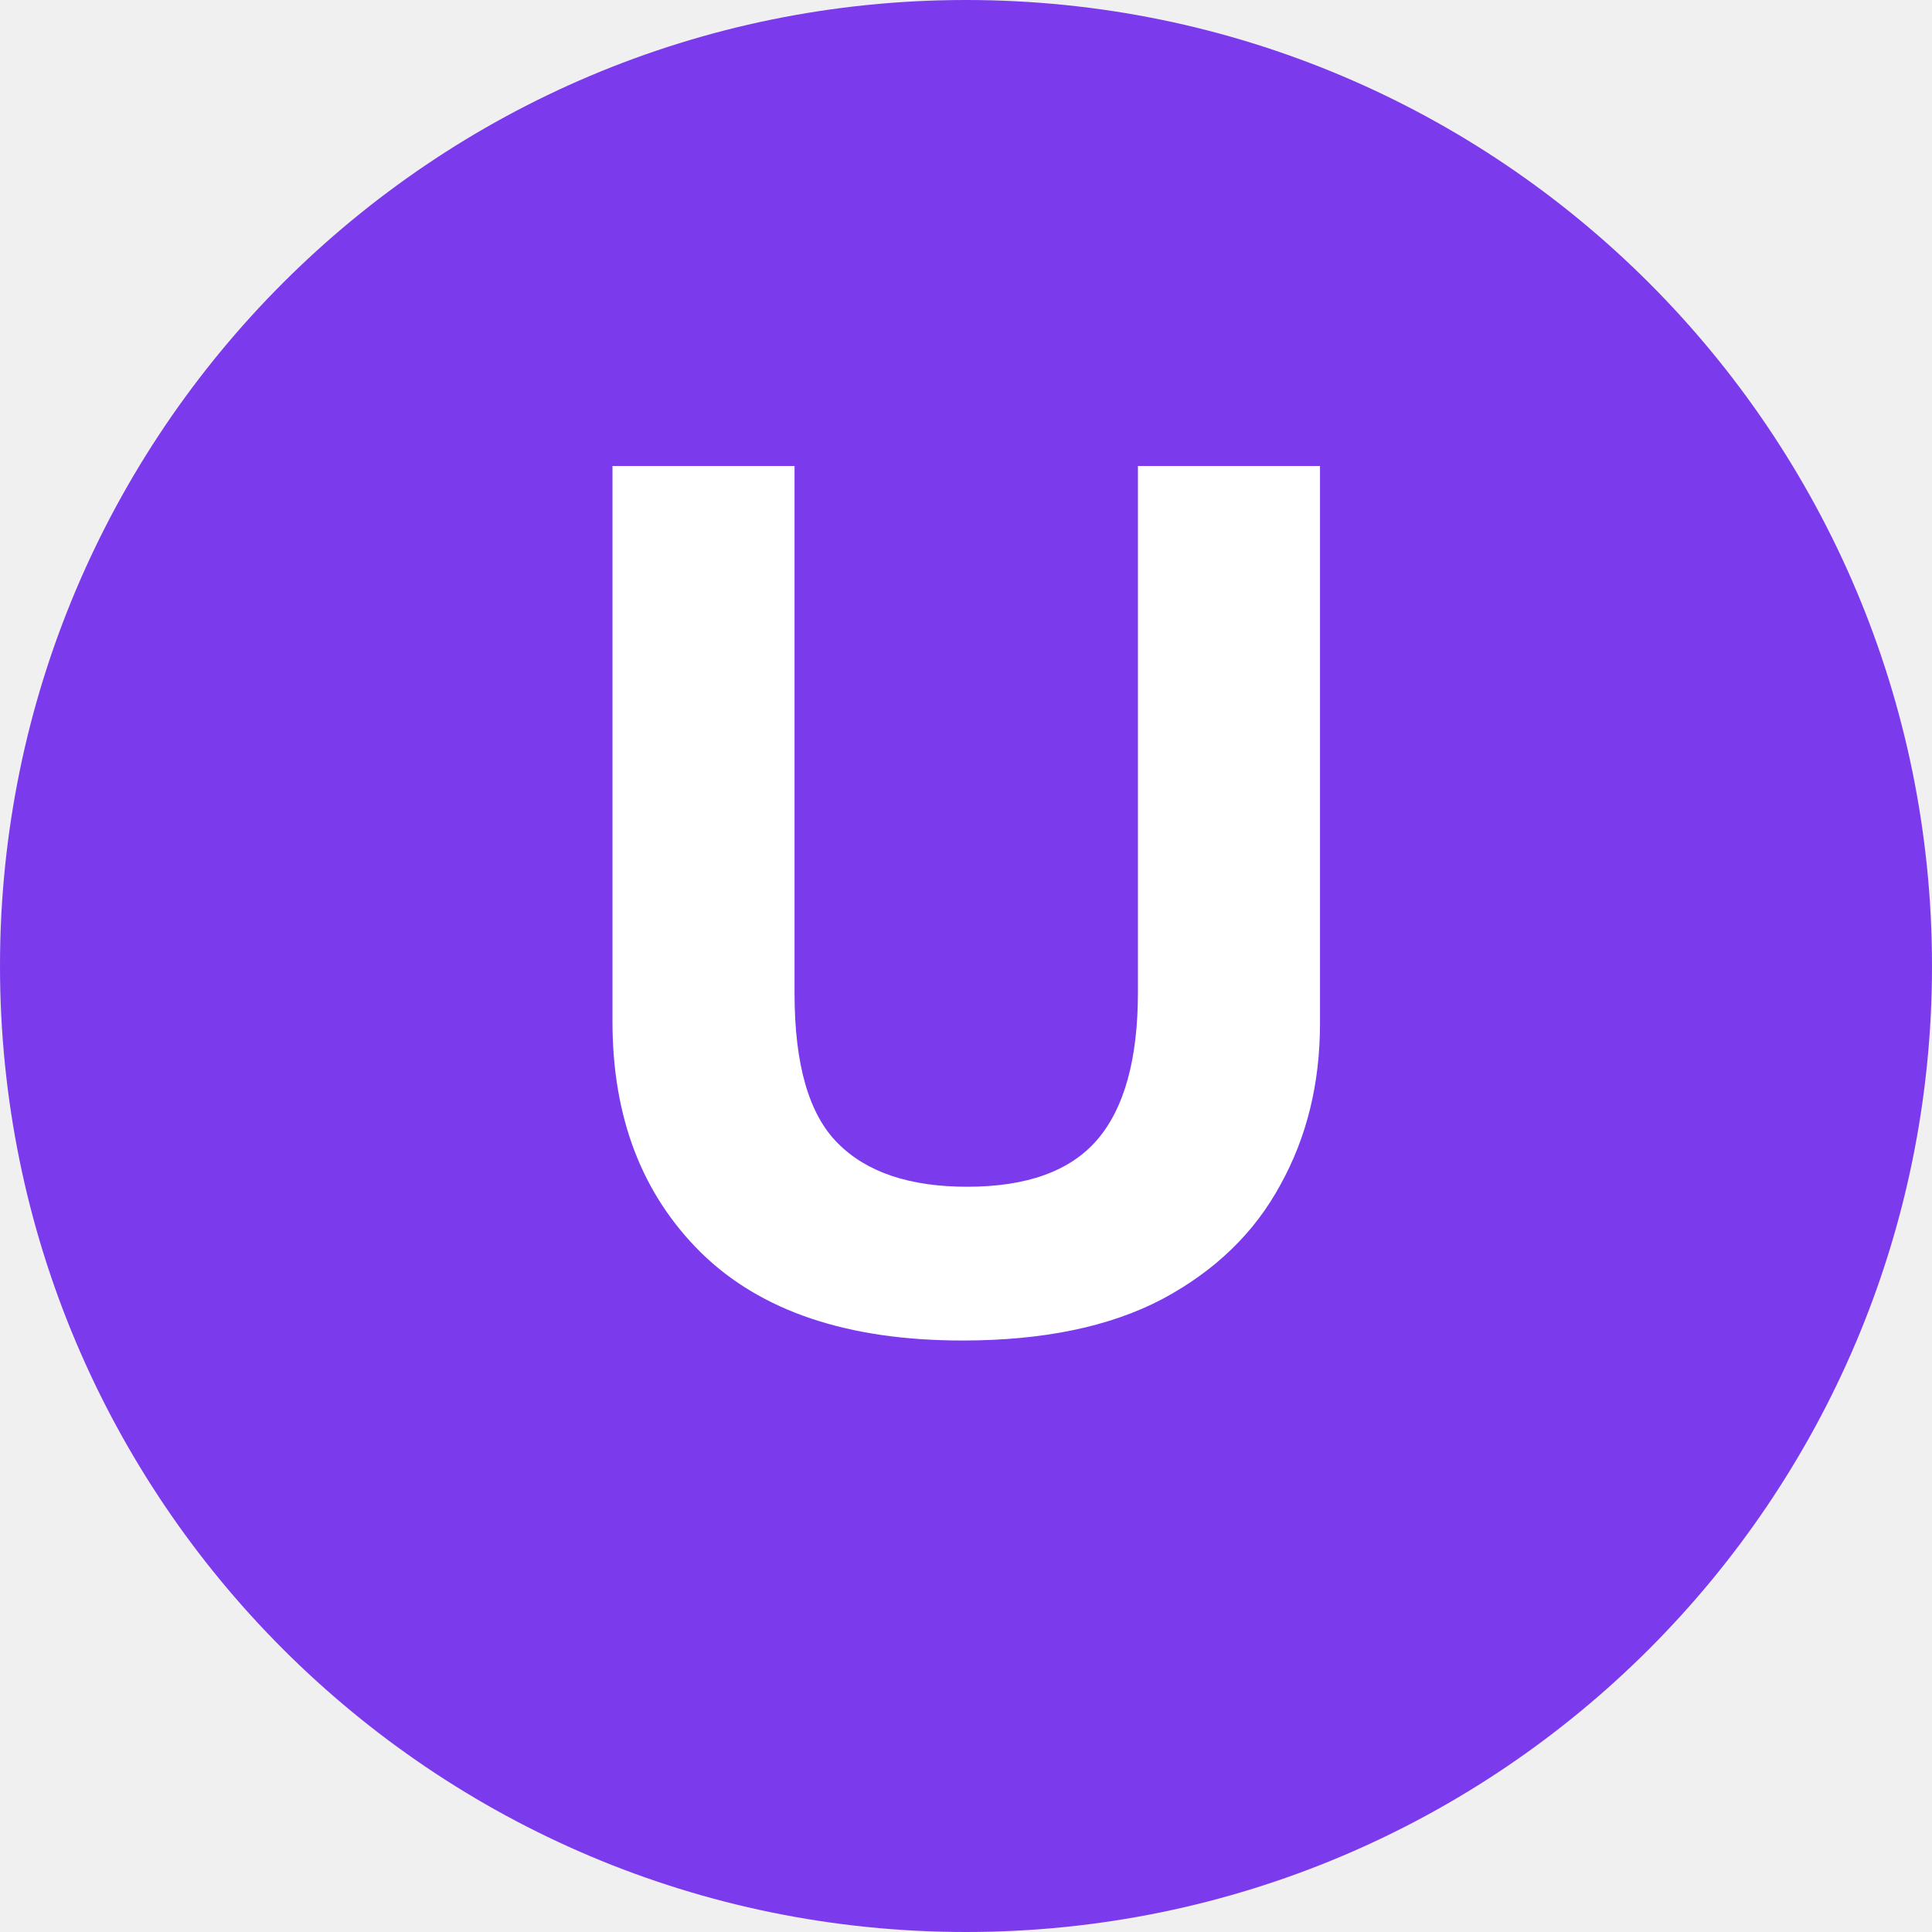
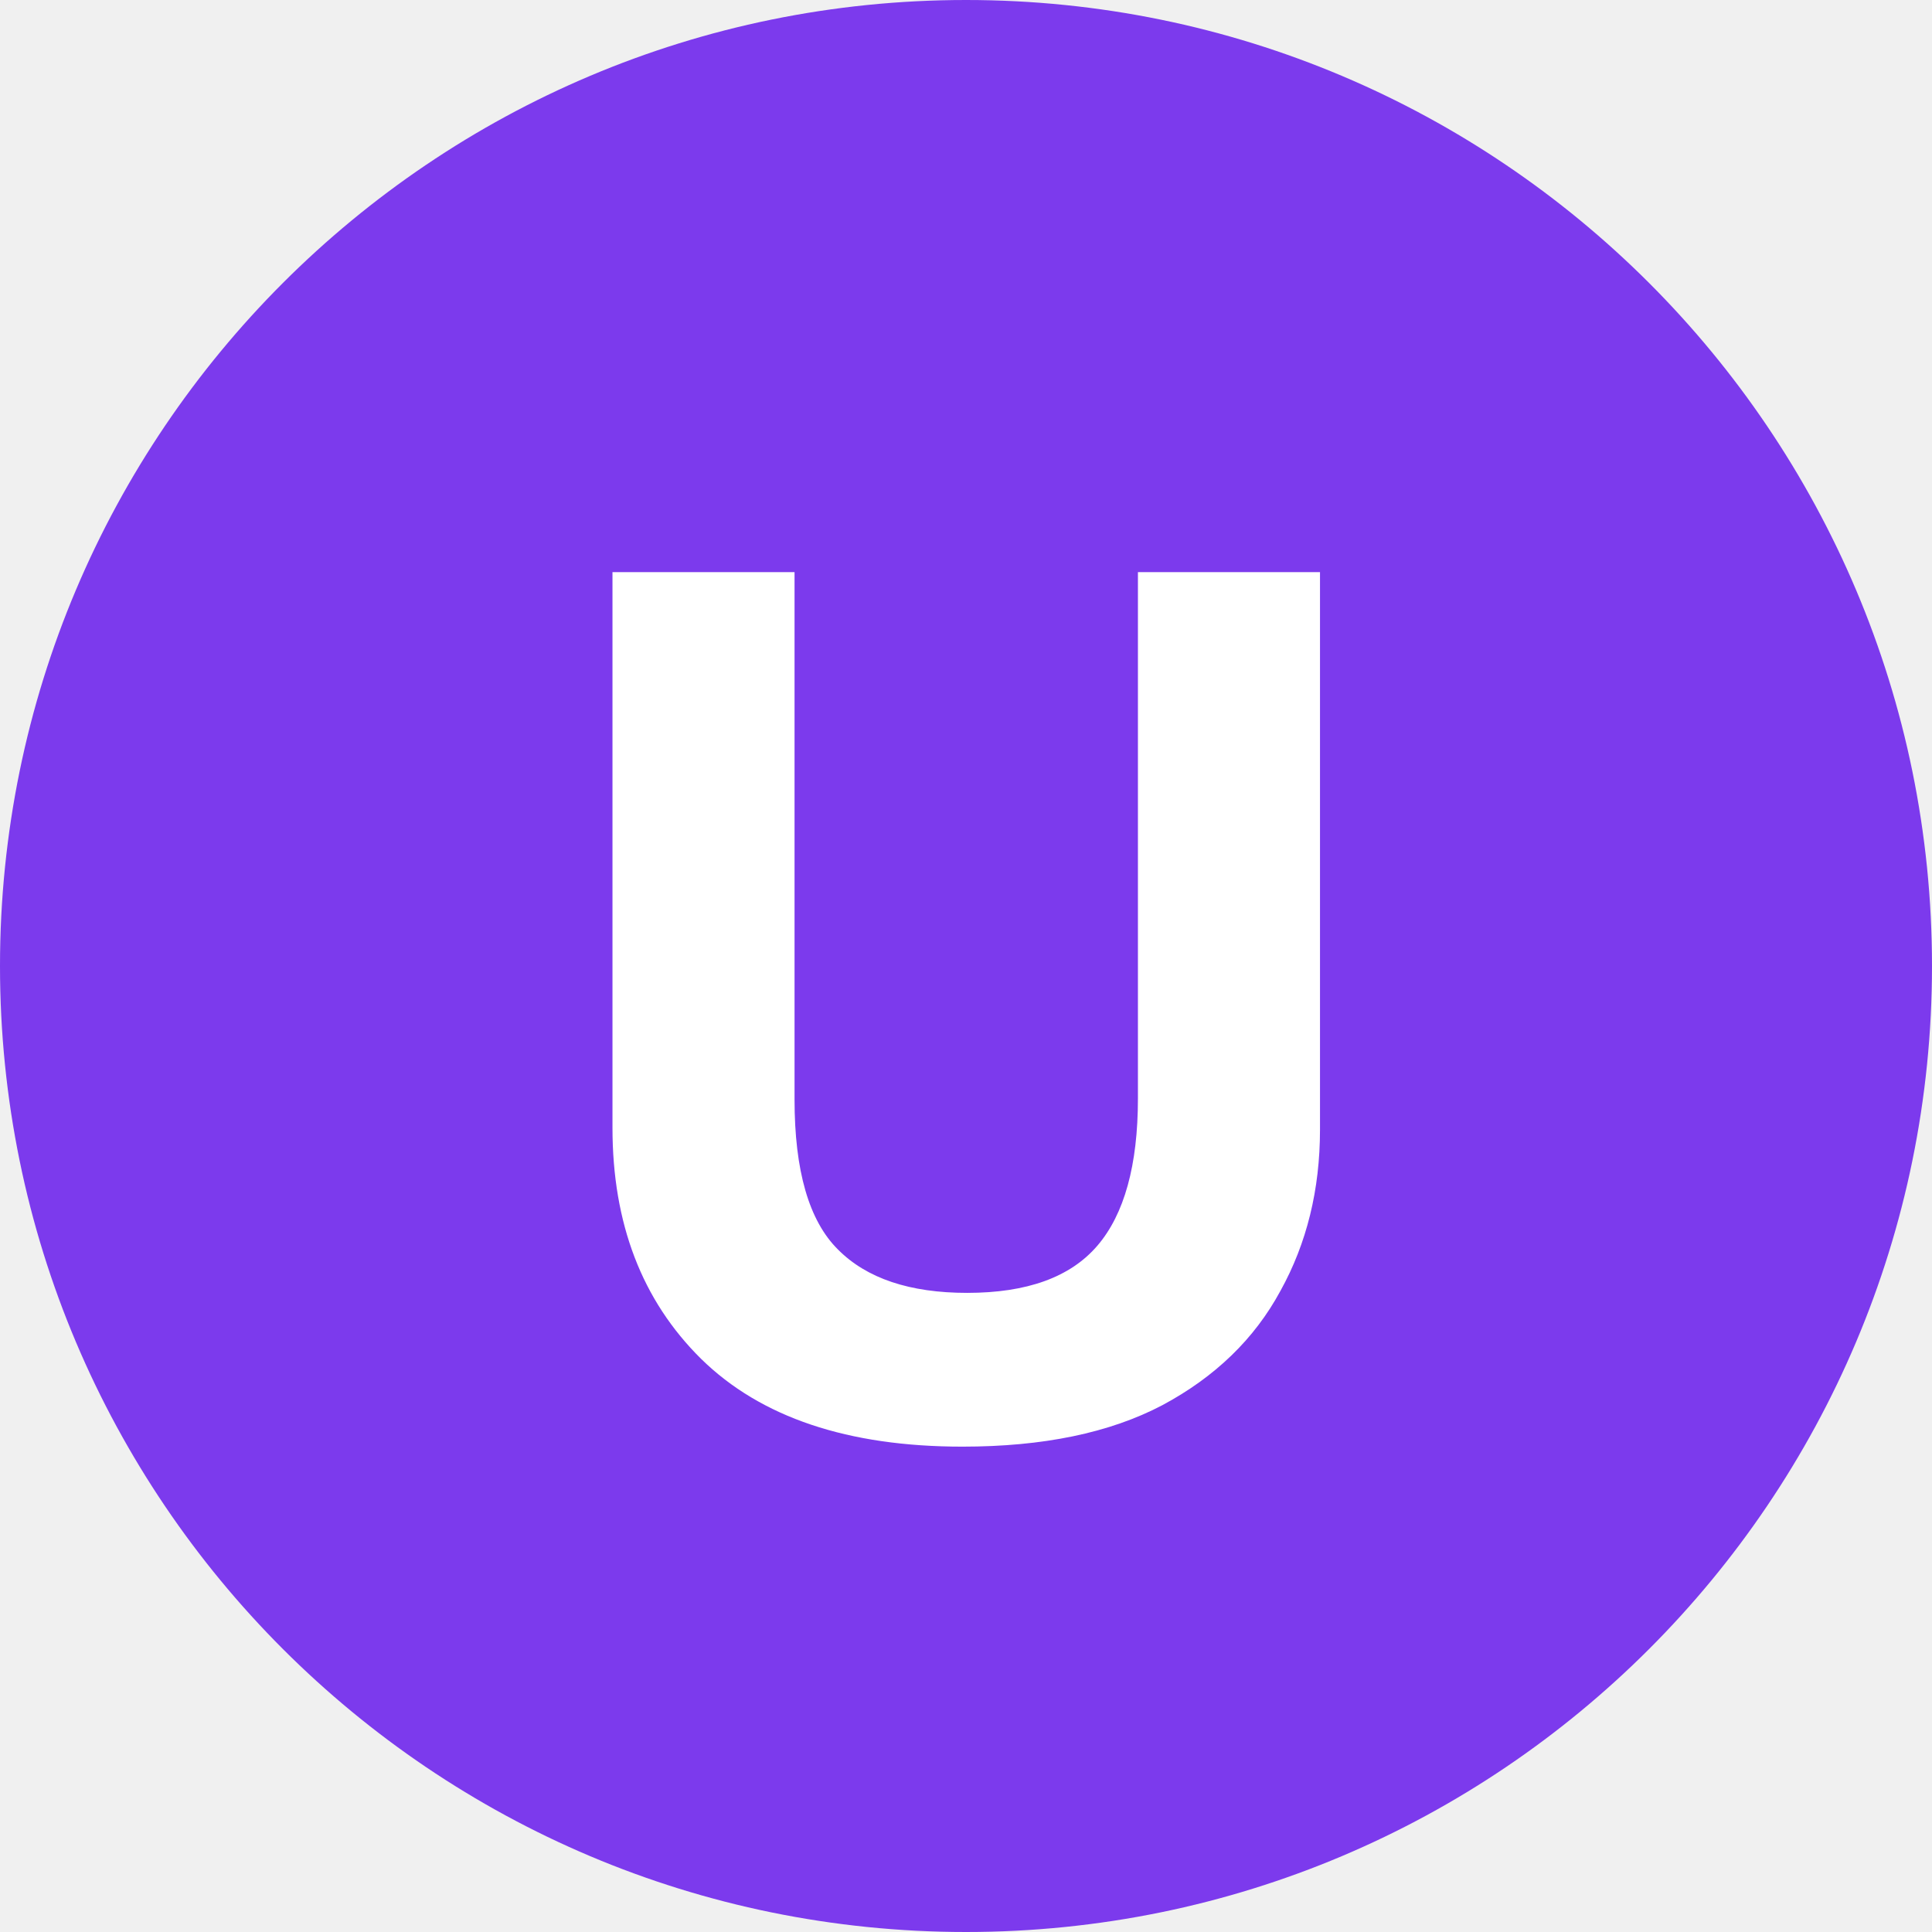
<svg xmlns="http://www.w3.org/2000/svg" viewBox="0 0 32 32">
  <circle cx="16" cy="16" r="16" fill="#7c3aed" />
-   <text x="16" y="22" text-anchor="middle" font-family="sans-serif" font-size="20" font-weight="700" fill="#ffffff">U</text>
+   <text x="16" y="16" text-anchor="middle" dominant-baseline="central" font-family="Nunito, sans-serif" font-size="20" font-weight="800" fill="#ffffff">U</text>
</svg>
